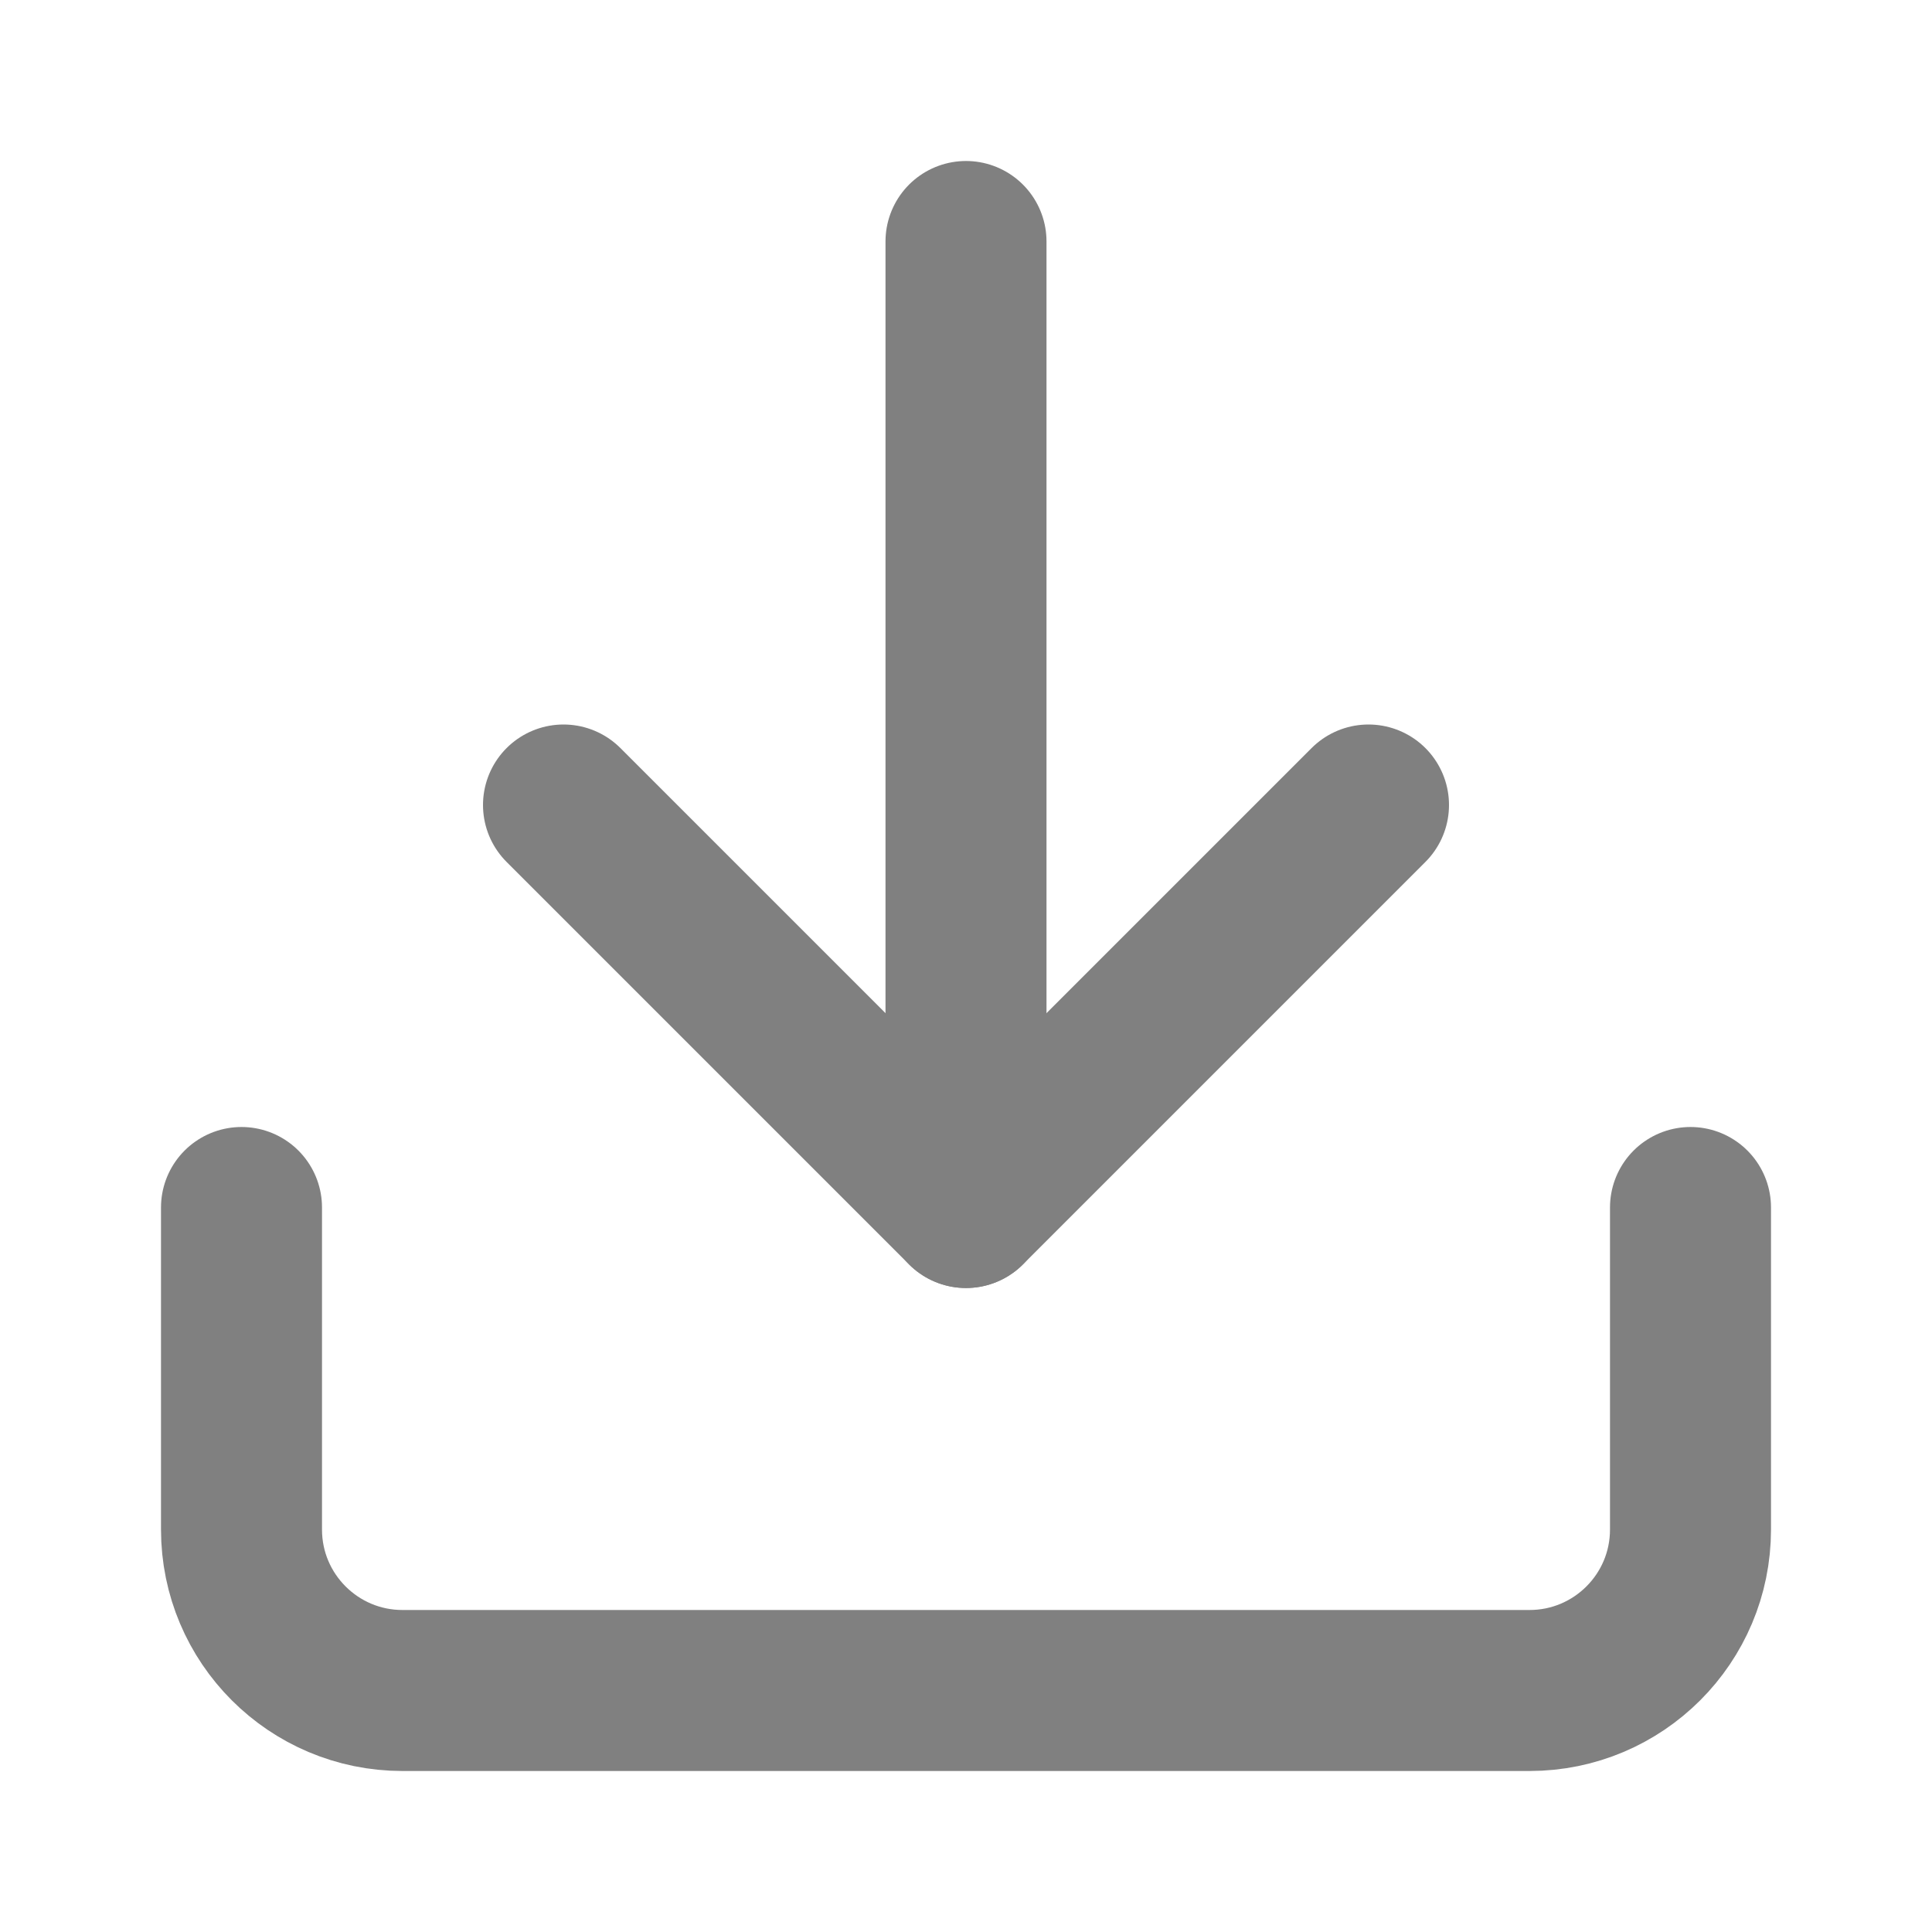
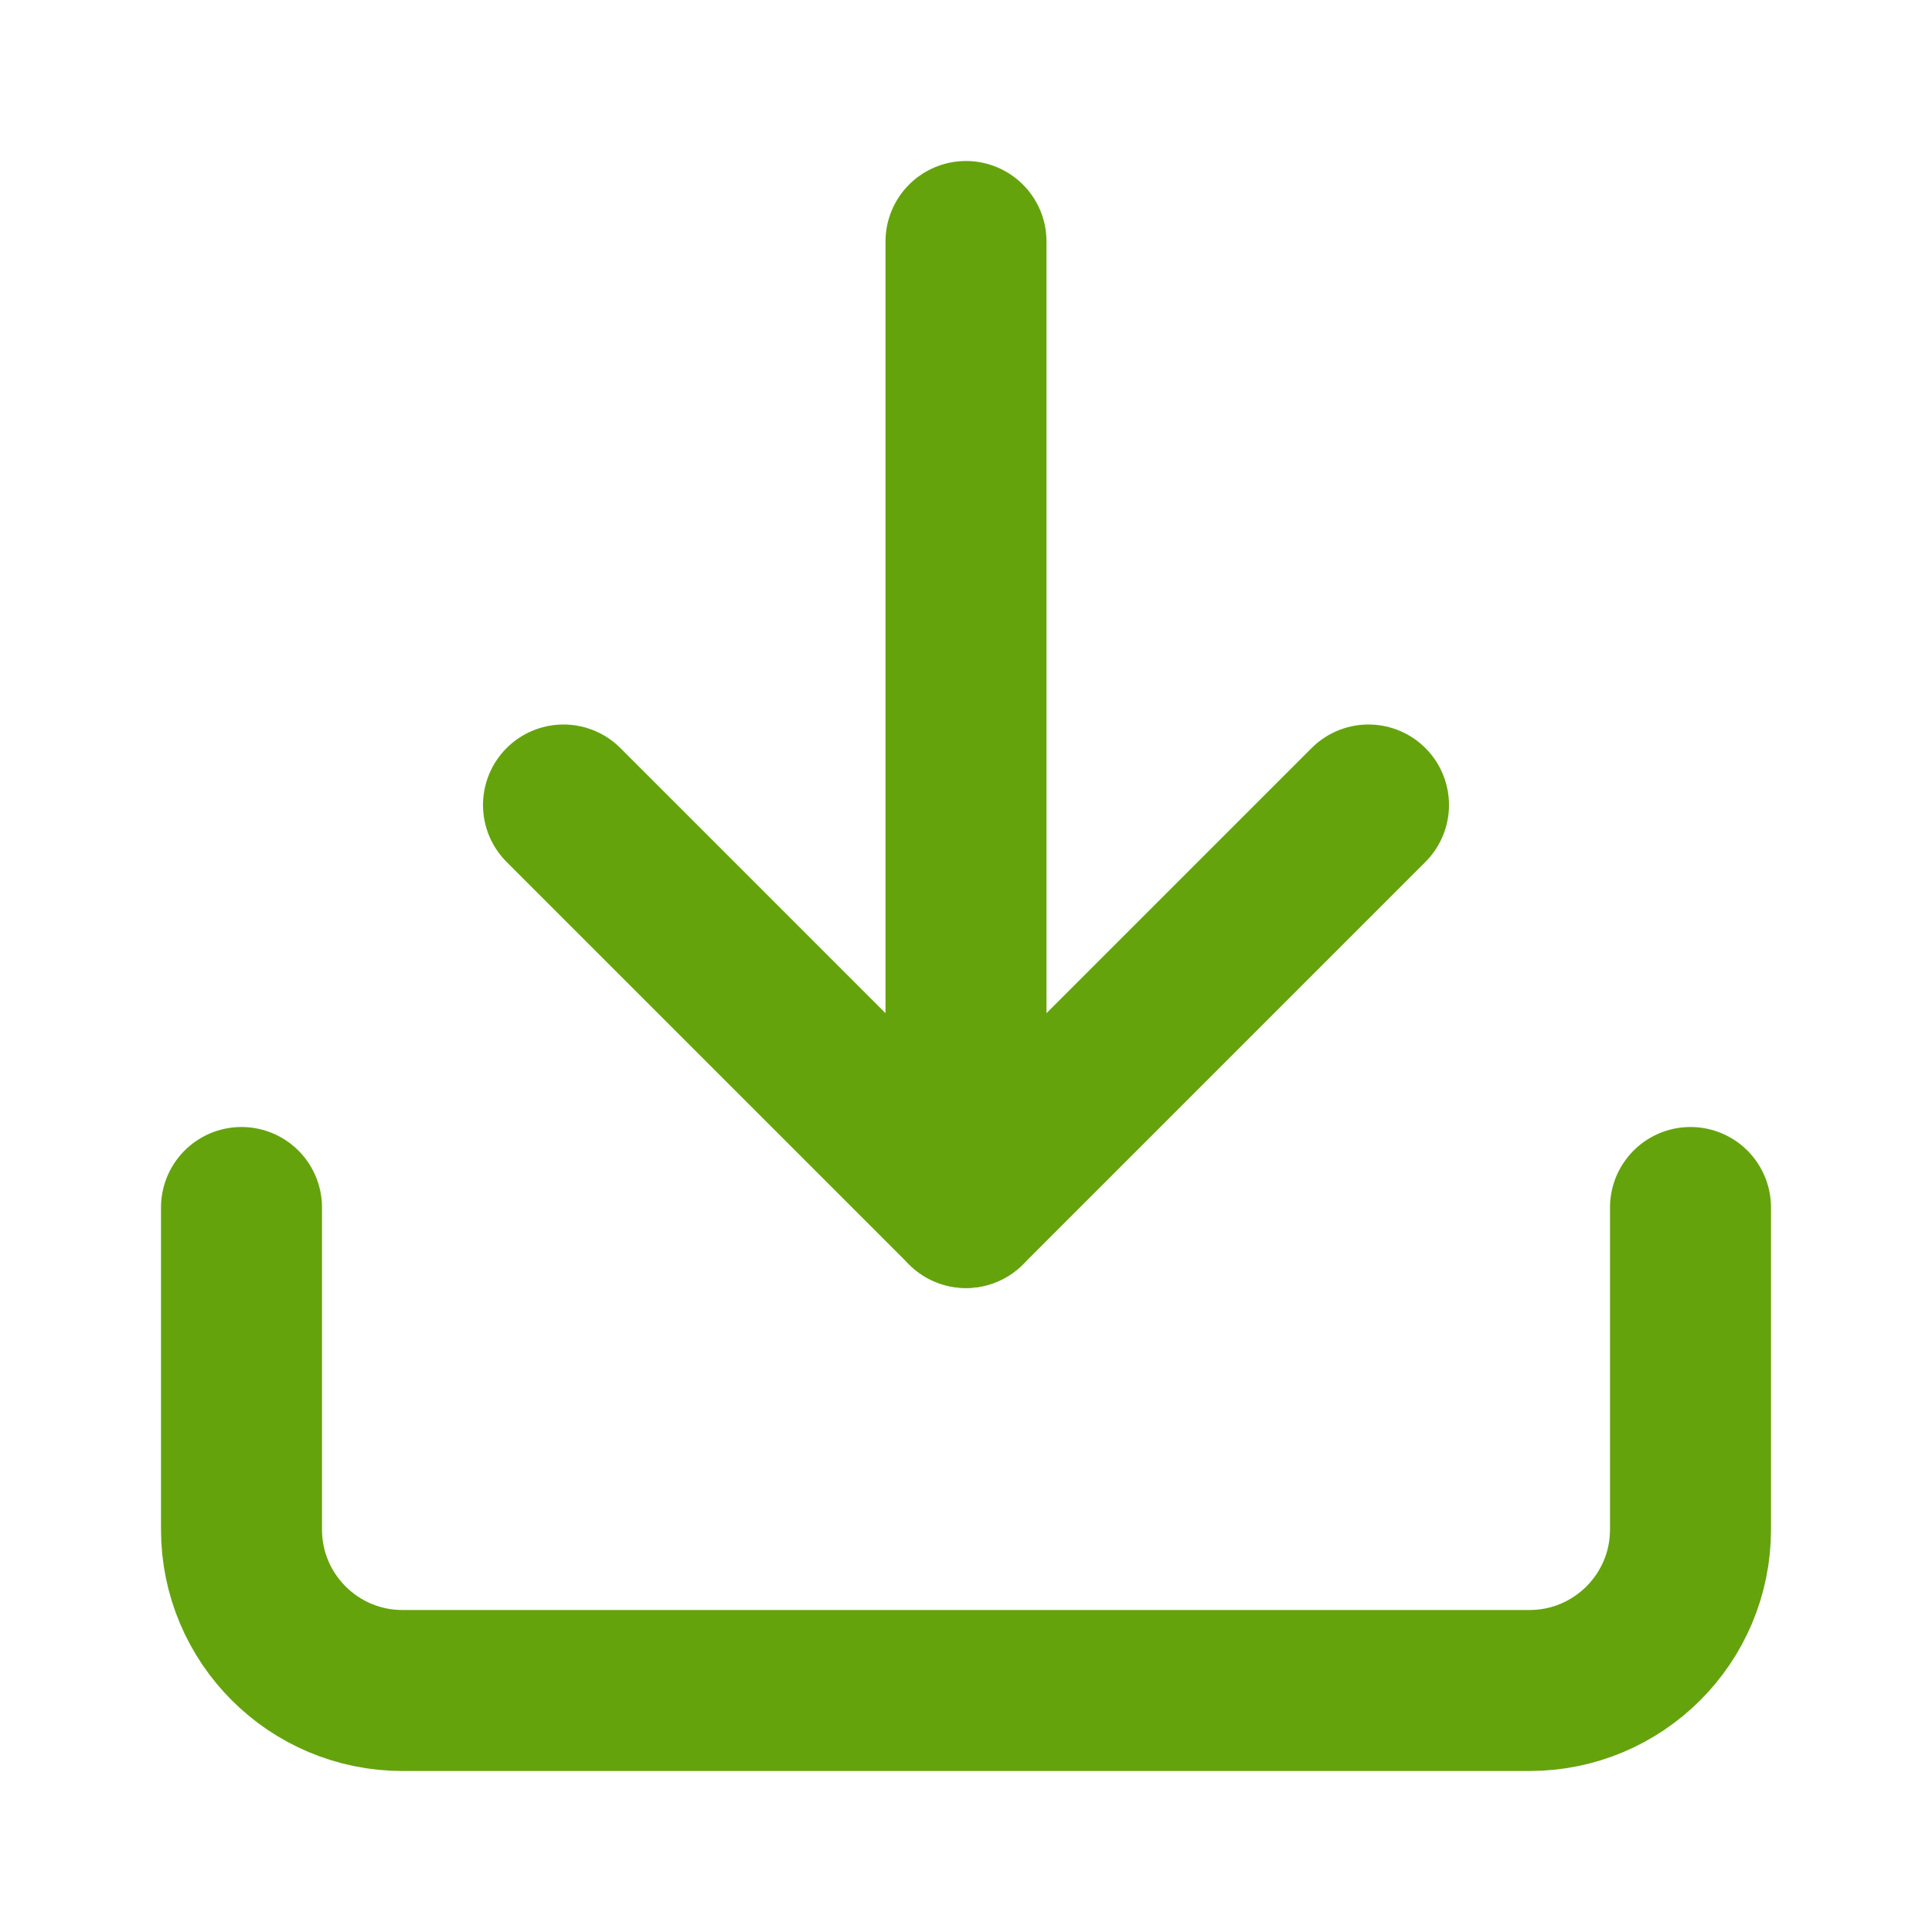
- <svg xmlns="http://www.w3.org/2000/svg" width="24" height="24" viewBox="0 0 24 24" fill="none" stroke="#808080" stroke-width="2" stroke-linecap="round" stroke-linejoin="round">
+ <svg xmlns="http://www.w3.org/2000/svg" width="24" height="24" viewBox="0 0 24 24" fill="none" stroke="#65A30D" stroke-width="2" stroke-linecap="round" stroke-linejoin="round">
  <path d="M21 15v4a2 2 0 0 1-2 2H5a2 2 0 0 1-2-2v-4" />
  <polyline points="7 10 12 15 17 10" />
  <line x1="12" x2="12" y1="15" y2="3" />
</svg>
